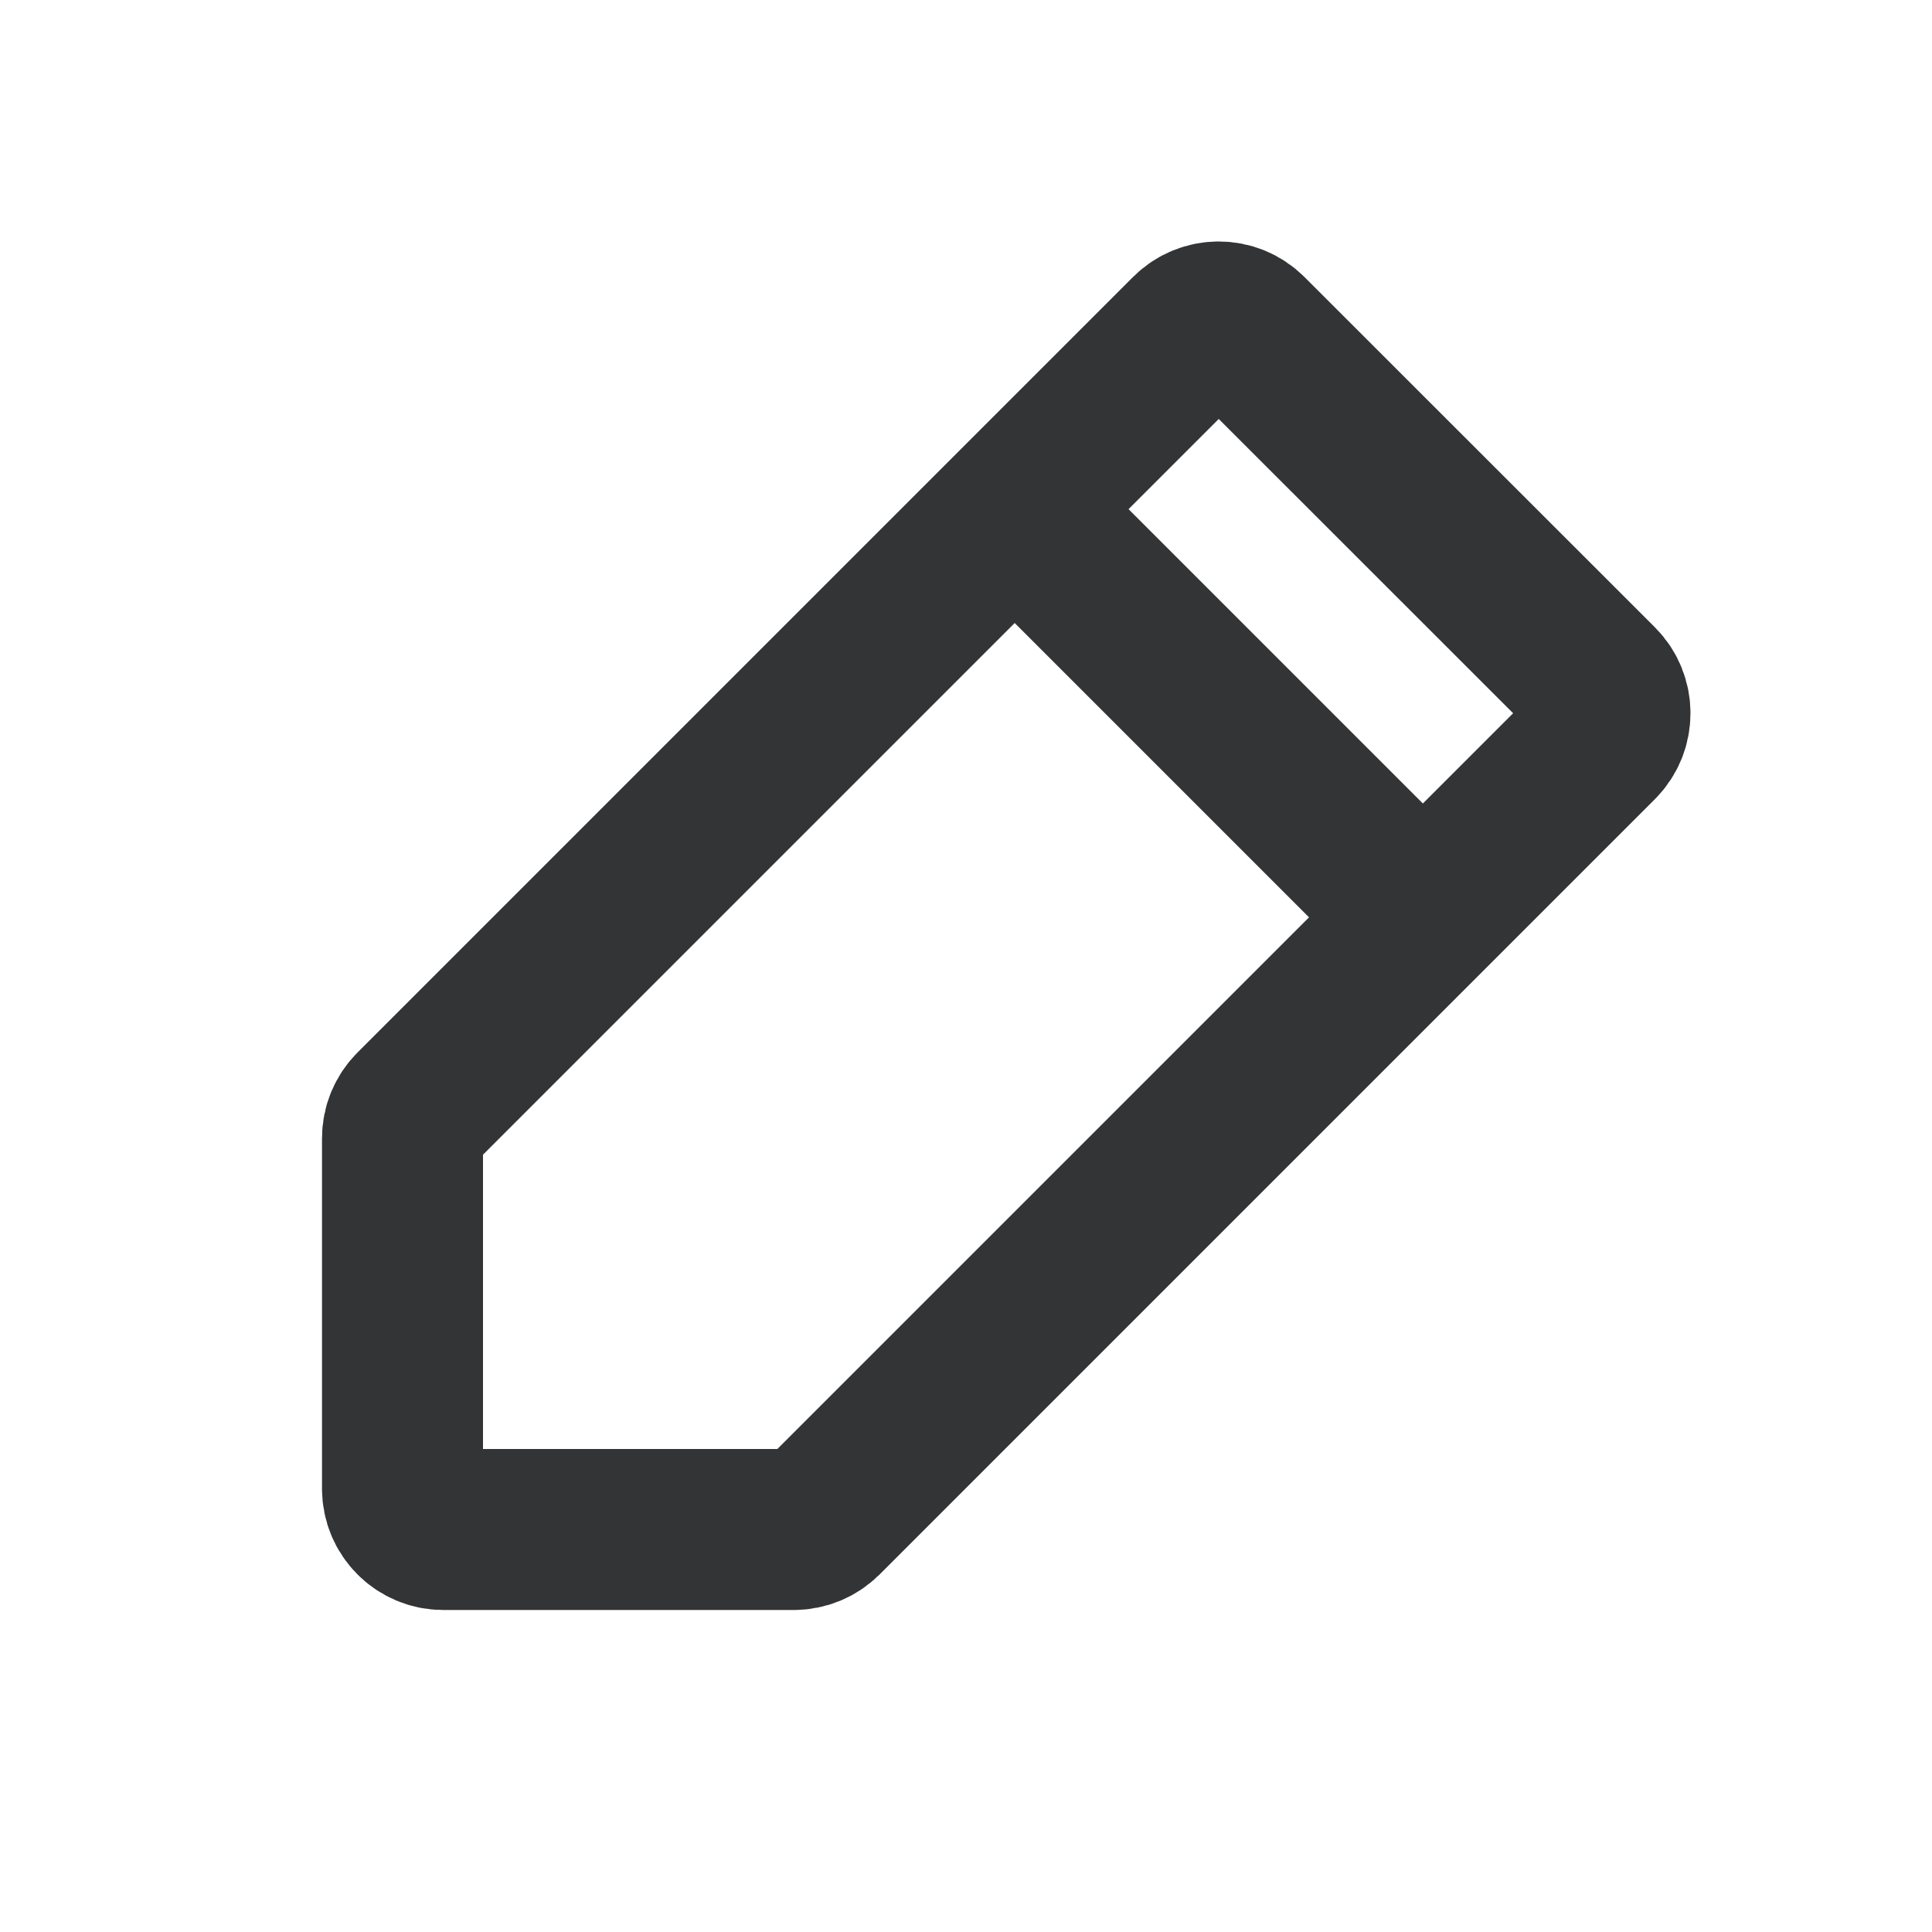
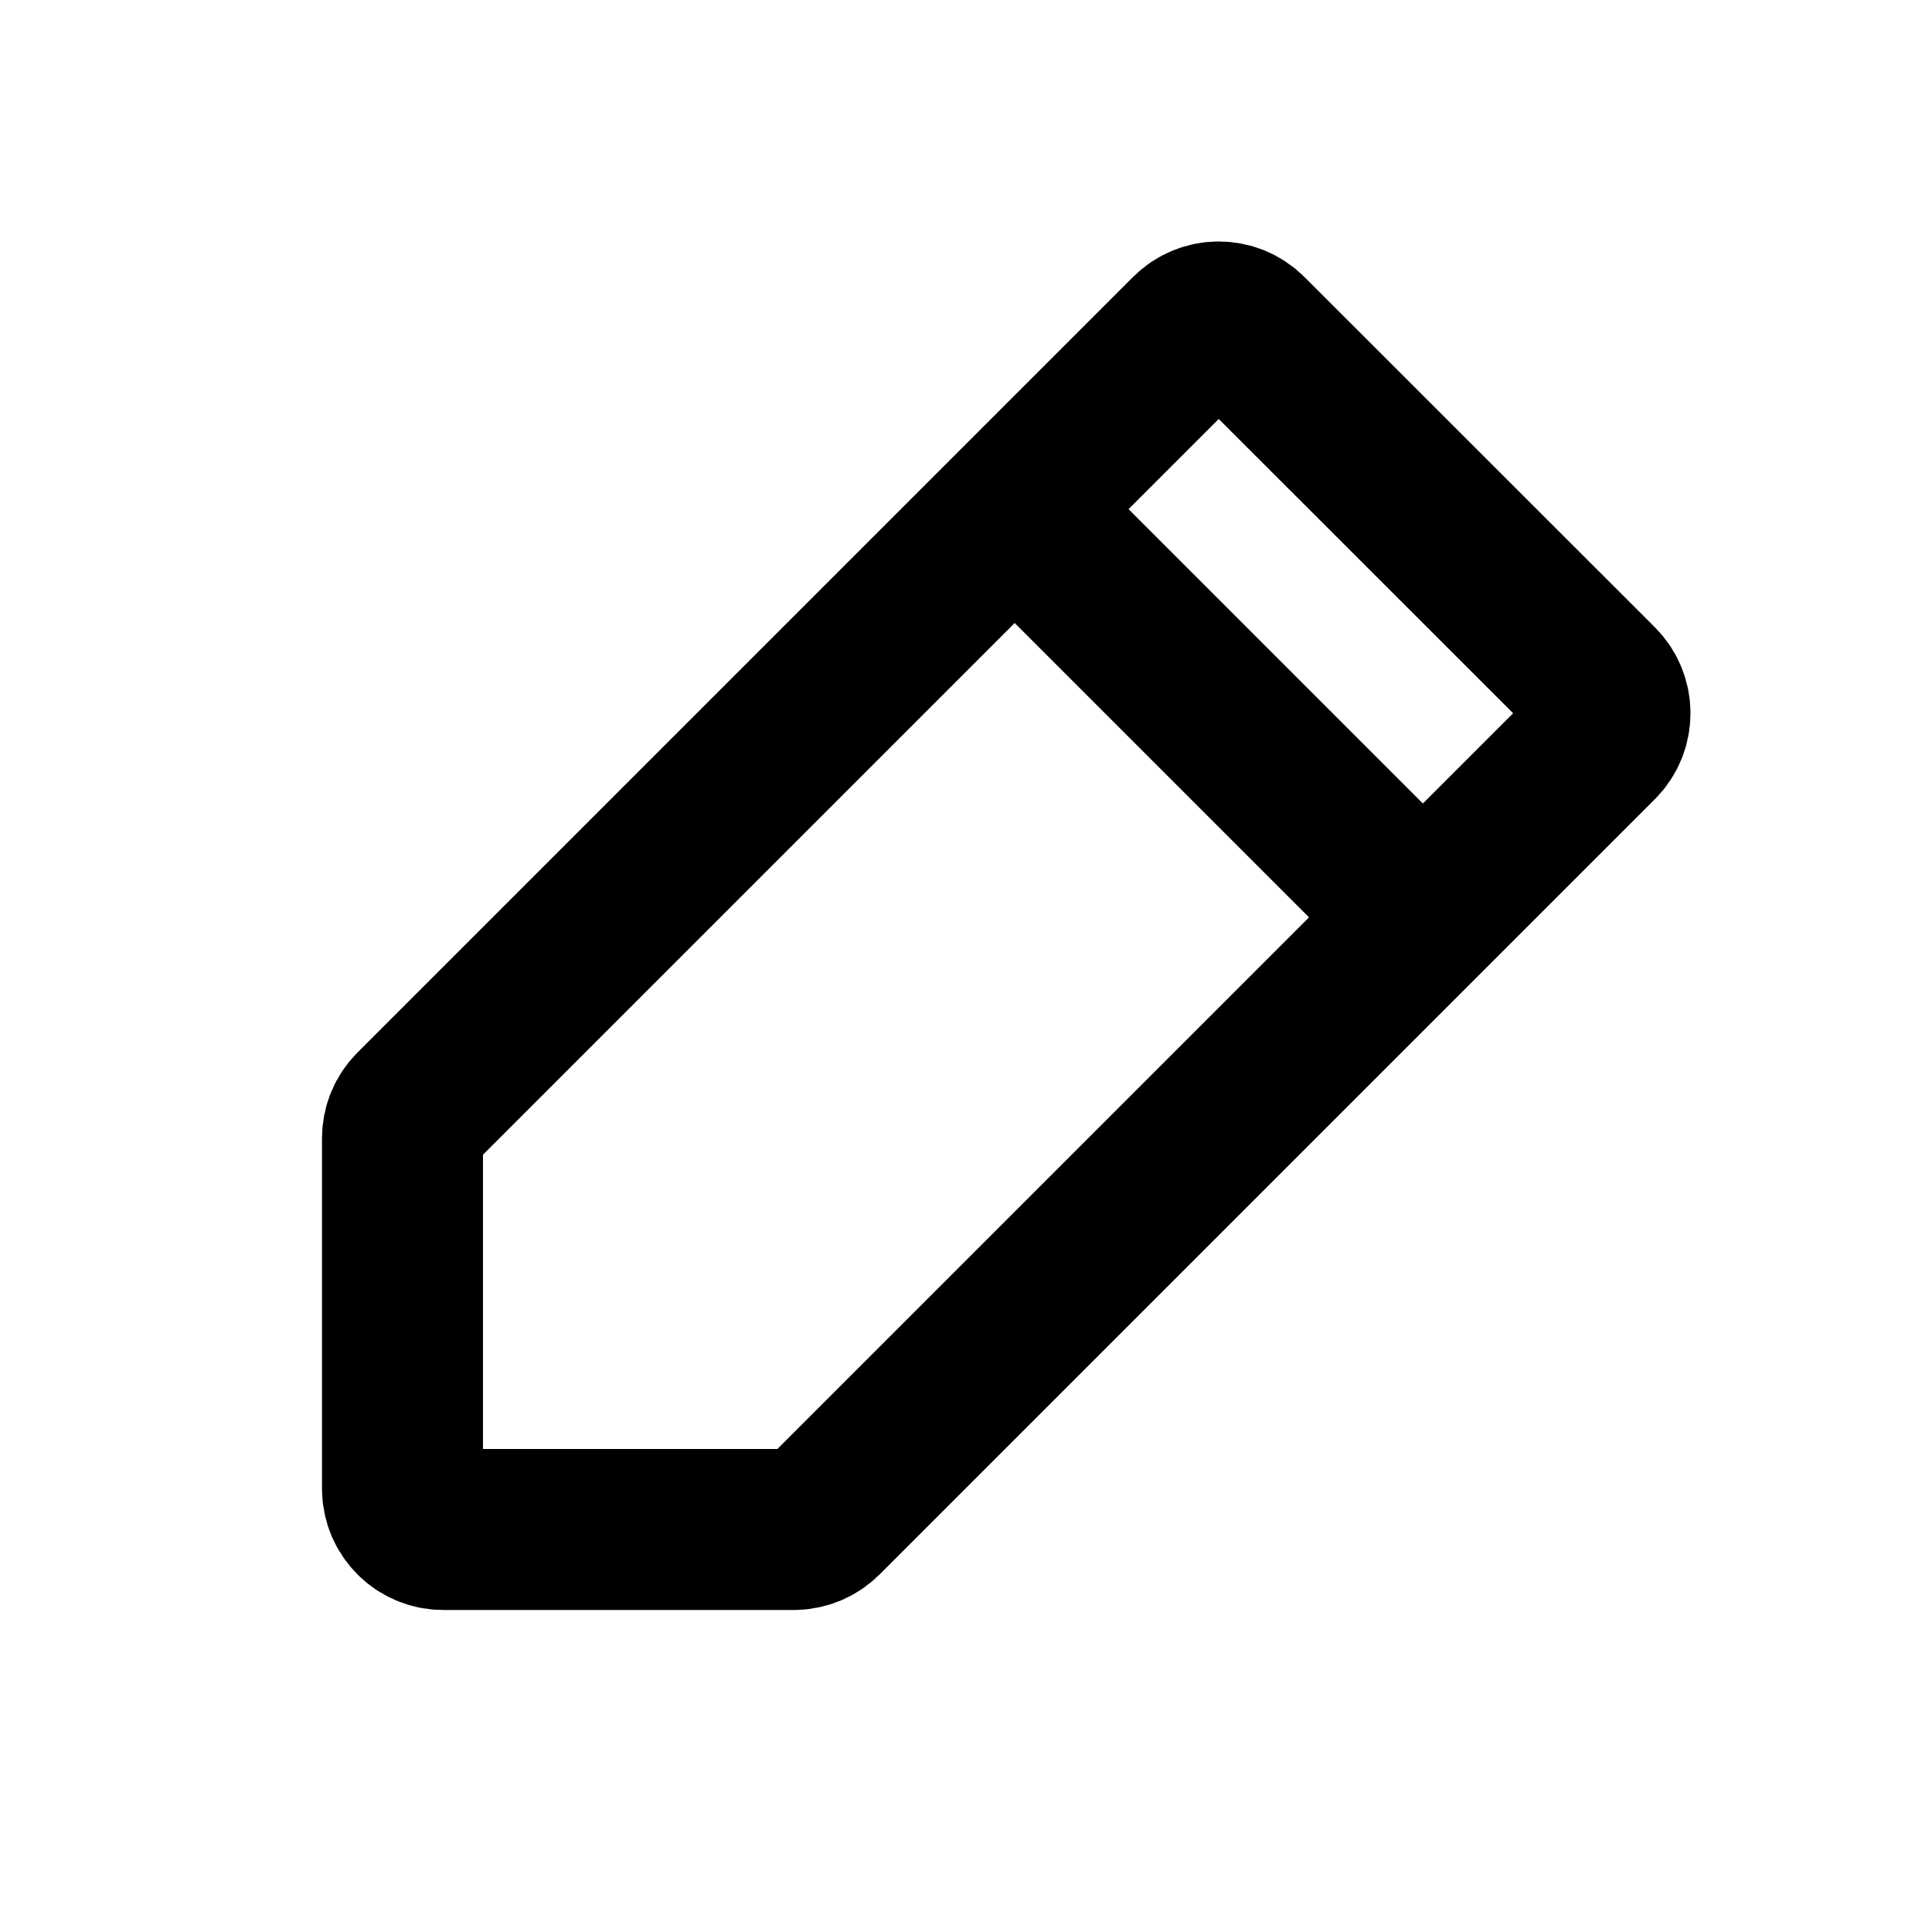
<svg xmlns="http://www.w3.org/2000/svg" width="24" height="24" viewBox="0 0 24 24" fill="none">
-   <path d="M12.605 6.325L17.675 11.395M14.781 4.149L5.149 13.781C5.053 13.877 5 14.005 5 14.14V18.493C5 18.773 5.227 19 5.507 19H9.86C9.994 19 10.123 18.947 10.219 18.852L19.852 9.219C20.049 9.021 20.049 8.699 19.852 8.501L15.498 4.149C15.3 3.95 14.979 3.95 14.781 4.149Z" stroke="#333435" stroke-width="2" stroke-miterlimit="1.305" stroke-linecap="round" stroke-linejoin="bevel" />
+   <path d="M12.605 6.325L17.675 11.395M14.781 4.149L5.149 13.781C5.053 13.877 5 14.005 5 14.14V18.493C5 18.773 5.227 19 5.507 19H9.86C9.994 19 10.123 18.947 10.219 18.852L19.852 9.219C20.049 9.021 20.049 8.699 19.852 8.501L15.498 4.149C15.3 3.95 14.979 3.95 14.781 4.149Z" stroke="currentColor" stroke-width="2" stroke-miterlimit="1.305" stroke-linecap="round" stroke-linejoin="bevel" />
</svg>
